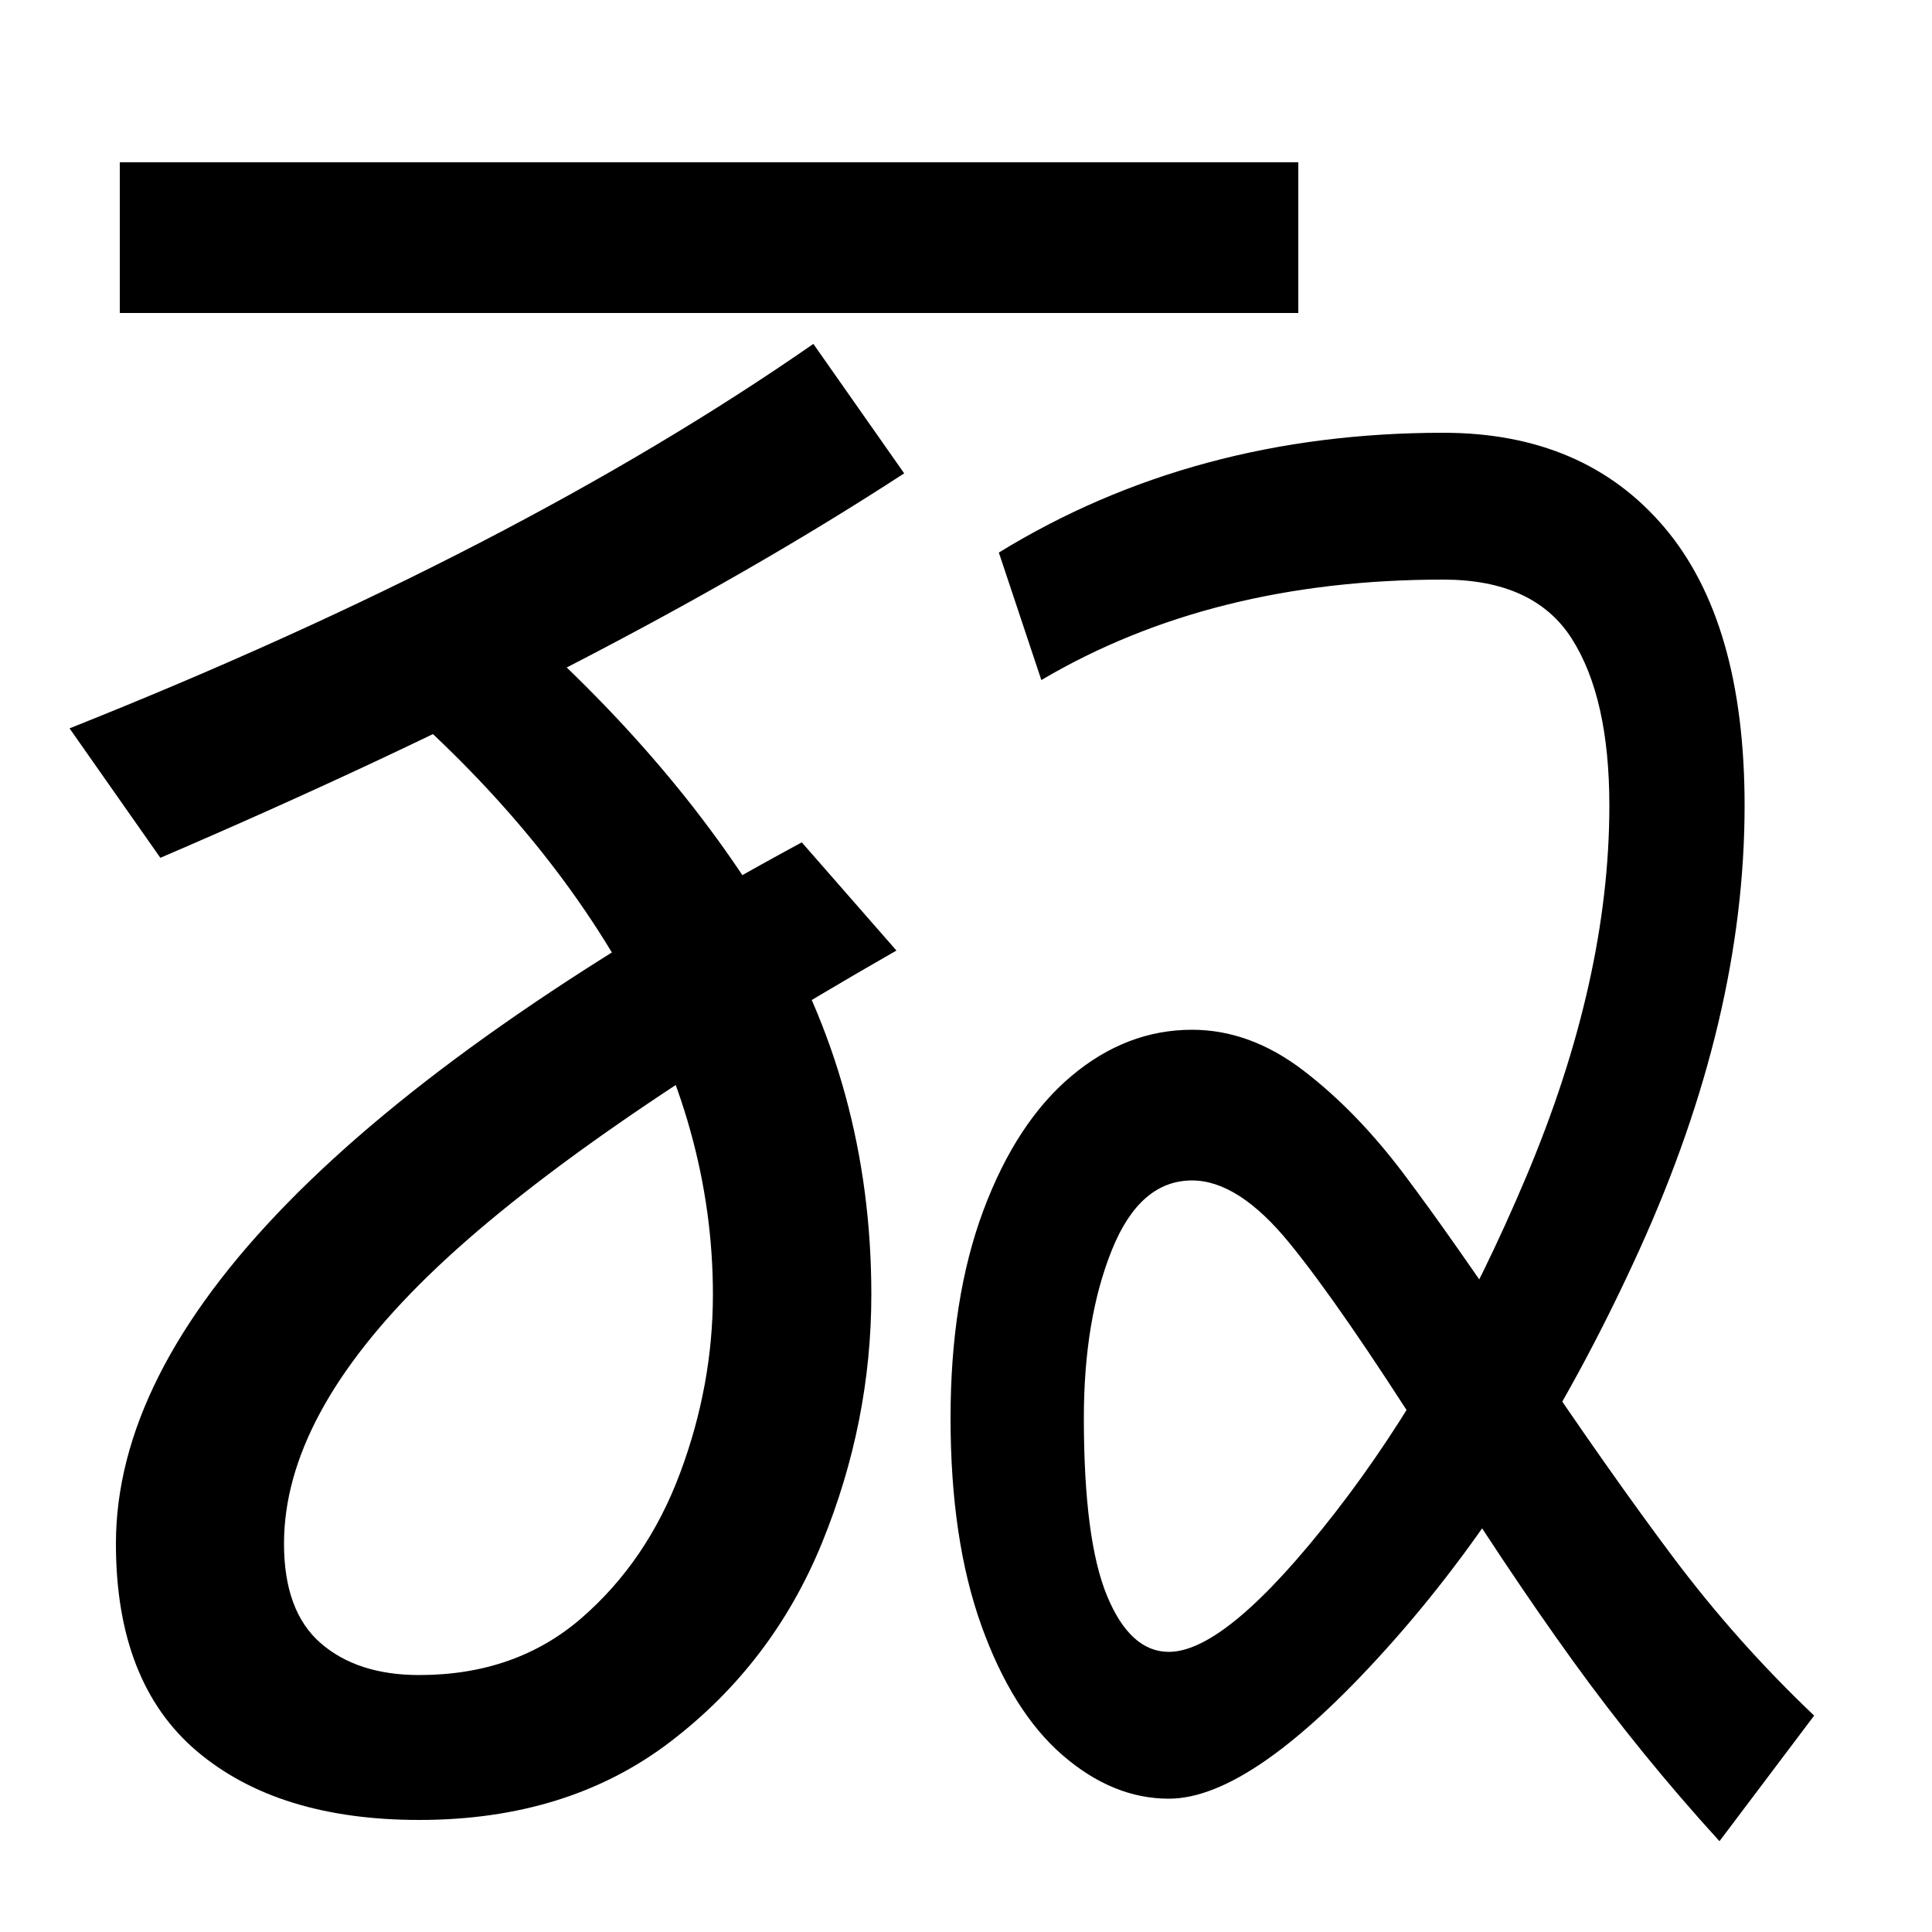
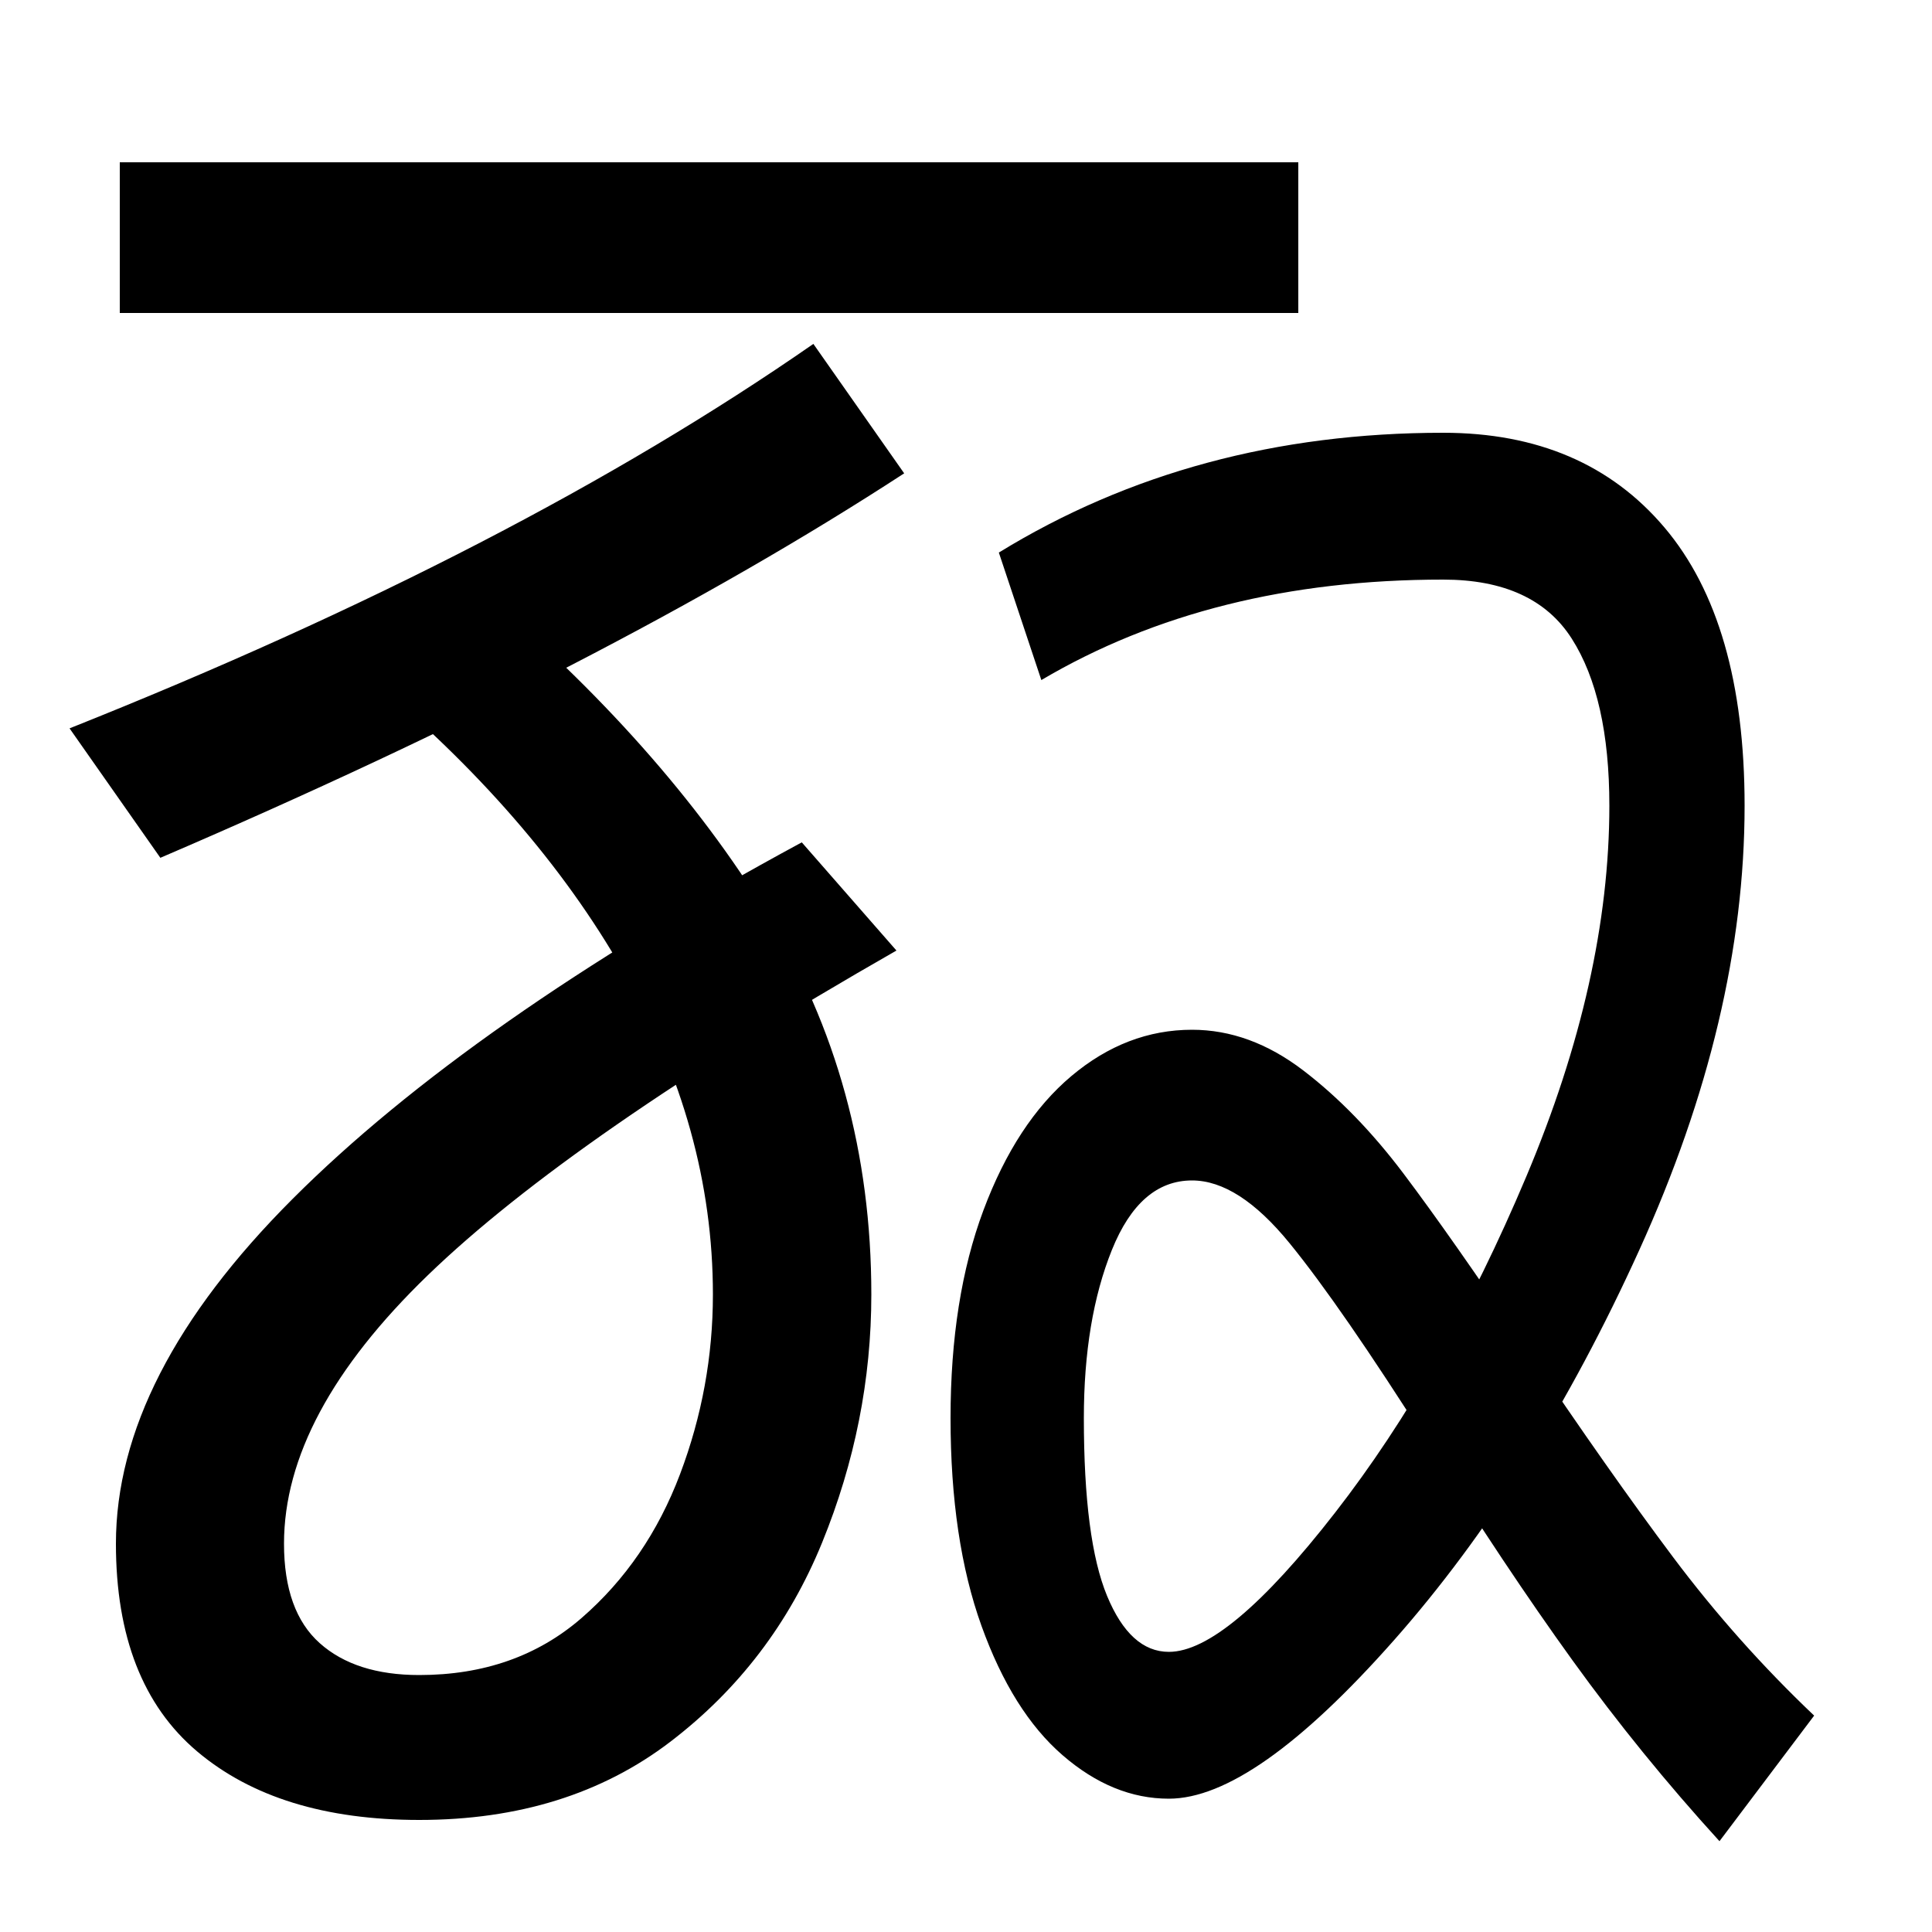
<svg xmlns="http://www.w3.org/2000/svg" width="1000" height="1000">
-   <path d="M217 -62Q294 -62 347.0 -21.5Q400 19 425.5 81.5Q451 144 451 210Q451 318 397.0 407.0Q343 496 247 576L189 531Q275 460 322.0 378.0Q369 296 369 210Q369 163 352.0 117.5Q335 72 301.0 42.5Q267 13 217 13Q185 13 166.0 29.5Q147 46 147 81Q147 147 221.5 219.5Q296 292 464 388L415 444Q60 252 60 81Q60 9 102.0 -26.5Q144 -62 217 -62ZM83 436Q316 536 468 635L421 702Q267 595 36 503ZM747 656Q618 656 517 594L539 528Q627 580 747 580Q794 580 813.5 549.5Q833 519 833 463Q833 373 790.0 271.0Q747 169 691.0 97.0Q635 25 605 25Q585 25 573.0 54.0Q561 83 561 146Q561 197 575.5 233.0Q590 269 617 269Q641 269 667.5 236.5Q694 204 739 133Q779 69 814.0 20.5Q849 -28 890 -73L939 -8Q899 30 866.0 74.0Q833 118 790 182Q751 240 726.5 272.5Q702 305 674.5 326.0Q647 347 617 347Q583 347 554.5 323.0Q526 299 509.0 253.5Q492 208 492 146Q492 83 508.0 38.5Q524 -6 550.0 -28.5Q576 -51 605 -51Q649 -51 721.5 31.0Q794 113 848.5 233.0Q903 353 903 463Q903 558 861.5 607.0Q820 656 747 656ZM62 796V718H672V796Z" transform="translate(0, 880) scale(1,-1)" />
+   <path d="M217 -62Q294 -62 347.0 -21.5Q400 19 425.5 81.5Q451 144 451 210Q451 319 397.0 407.0Q343 495 247 576L189 531Q276 459 322.5 377.5Q369 296 369 210Q369 162 352.0 117.0Q335 72 301.0 42.5Q267 13 217 13Q184 13 165.5 29.5Q147 46 147 81Q147 148 221.5 220.0Q296 292 464 388L415 444Q243 351 151.5 259.5Q60 168 60 81Q60 9 102.0 -26.5Q144 -62 217 -62ZM83 436Q316 536 468 635L421 702Q267 595 36 503ZM747 656Q618 656 517 594L539 528Q627 580 747 580Q794 580 813.5 549.5Q833 519 833 463Q833 373 790.0 271.0Q747 169 691.0 97.0Q635 25 605 25Q585 25 573.0 54.0Q561 83 561 146Q561 197 575.5 233.0Q590 269 617 269Q641 269 667.5 236.5Q694 204 739 133Q779 69 814.0 20.5Q849 -28 890 -73L939 -8Q899 30 866.0 74.0Q833 118 790 182Q751 240 726.5 272.5Q702 305 674.5 326.0Q647 347 617 347Q583 347 554.5 323.0Q526 299 509.0 253.5Q492 208 492 146Q492 83 508.0 38.5Q524 -6 550.0 -28.5Q576 -51 605 -51Q649 -51 721.5 31.0Q794 113 848.5 233.0Q903 353 903 463Q903 558 861.5 607.0Q820 656 747 656ZM62 796V718H672V796Z" transform="translate(0, 880) scale(1,-1)" />
</svg>
